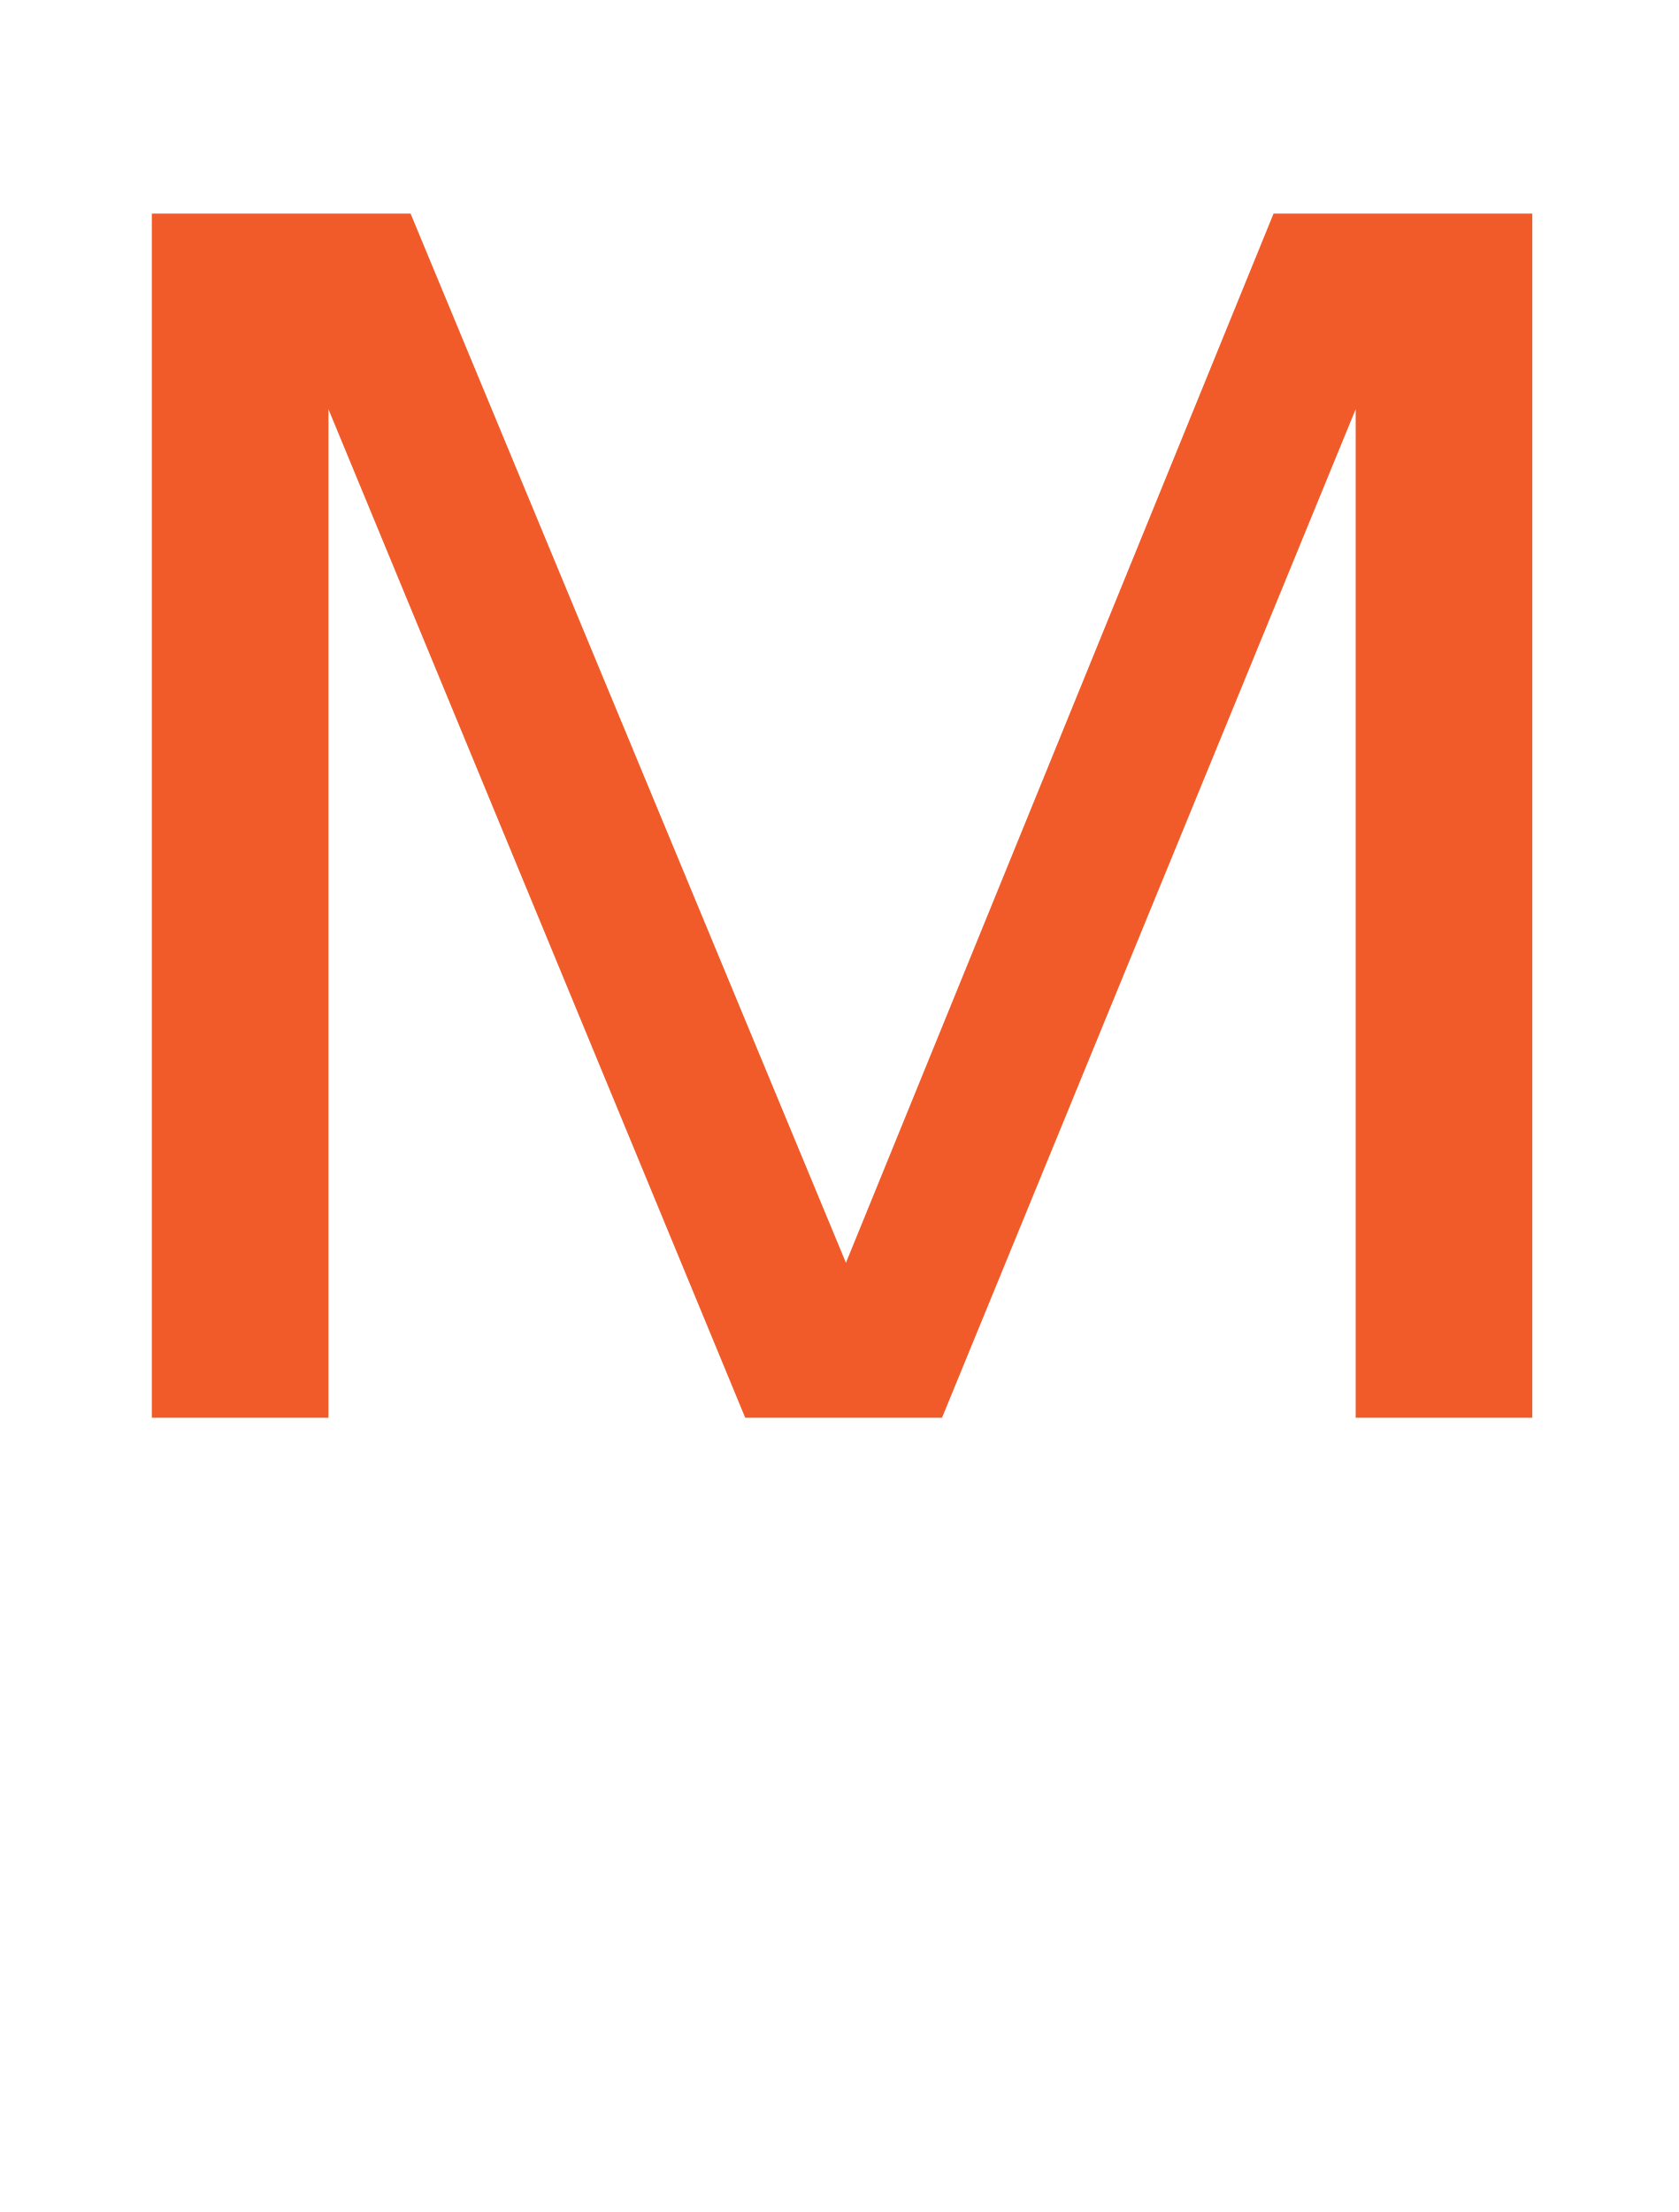
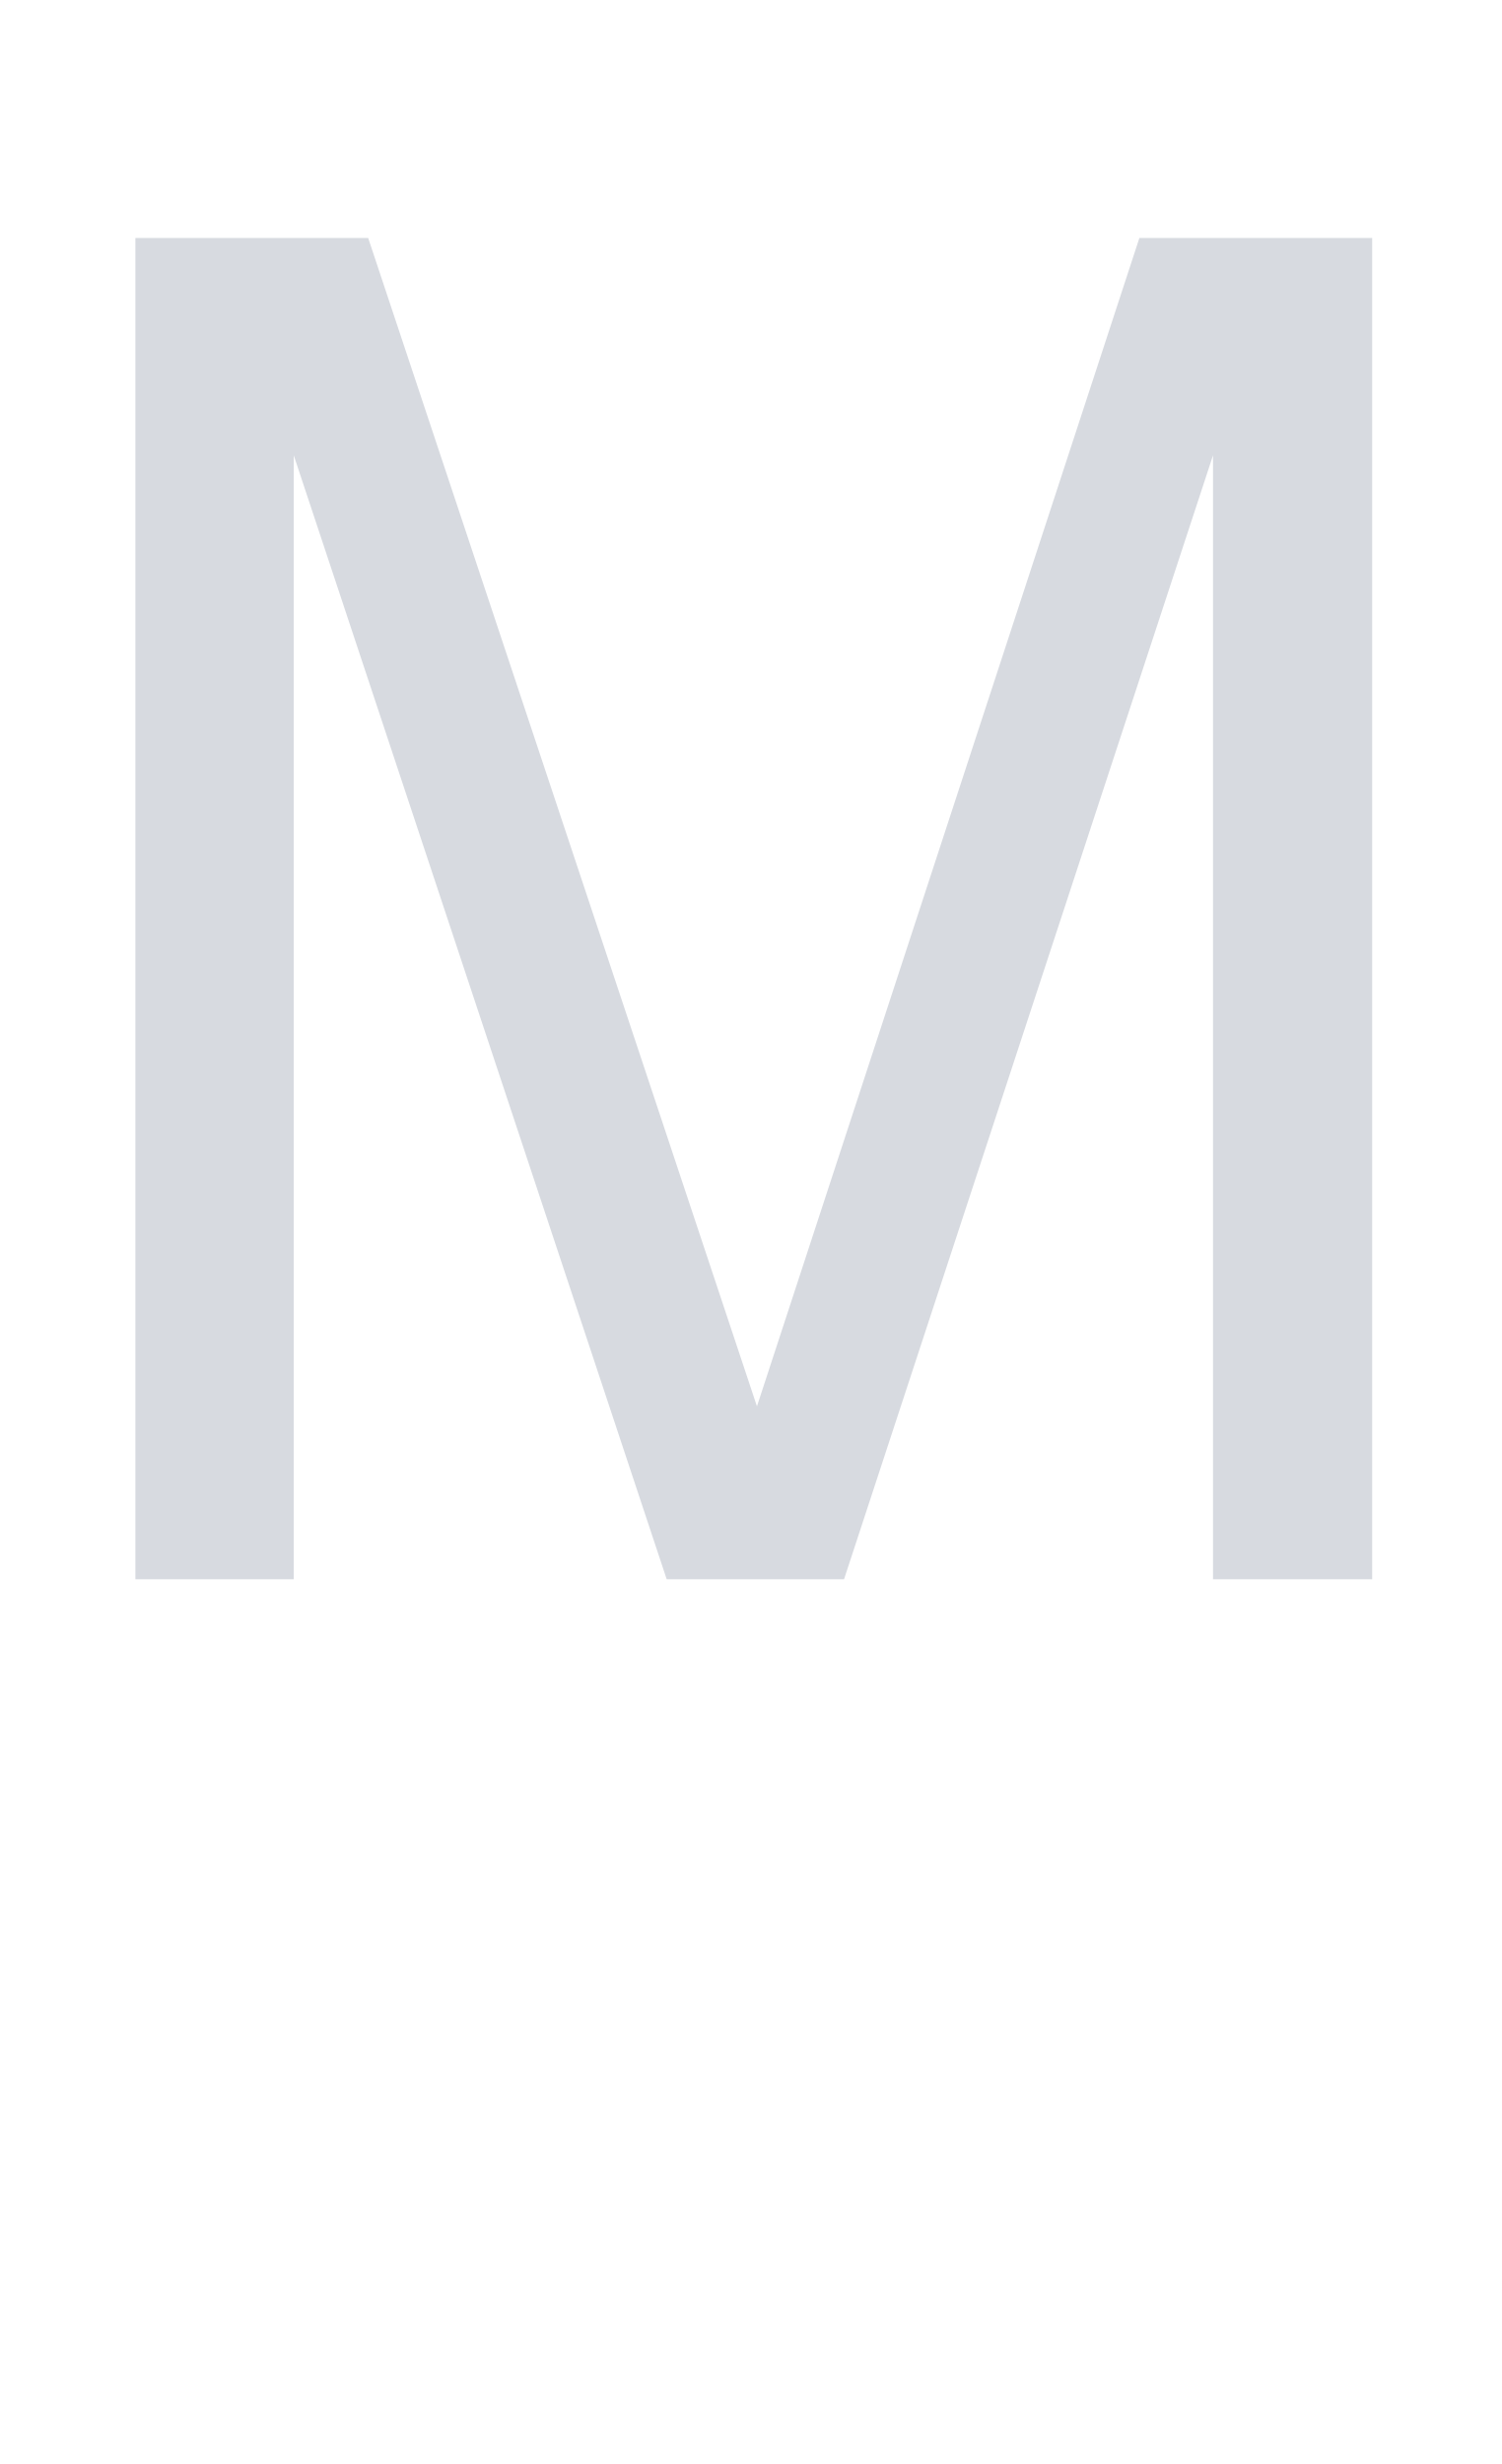
- <svg xmlns="http://www.w3.org/2000/svg" id="Layer_1" data-name="Layer 1" viewBox="0 0 20.65 27.21">
+ <svg xmlns="http://www.w3.org/2000/svg" id="Layer_1" data-name="Layer 1" viewBox="0 0 29.04 47.65">
  <defs>
-     <style>.cls-1{font-size:20.31px;fill:#f15a29;font-family:Helvetica;}</style>
+     <style>.cls-1{font-size:35.57px;fill:#d7dae0;font-family:Helvetica;}</style>
  </defs>
-   <text class="cls-1" transform="translate(0 17.44) scale(1.22 1)">M</text>
+   <text class="cls-1" transform="translate(0 30.54) scale(0.98 1)">M</text>
</svg>
